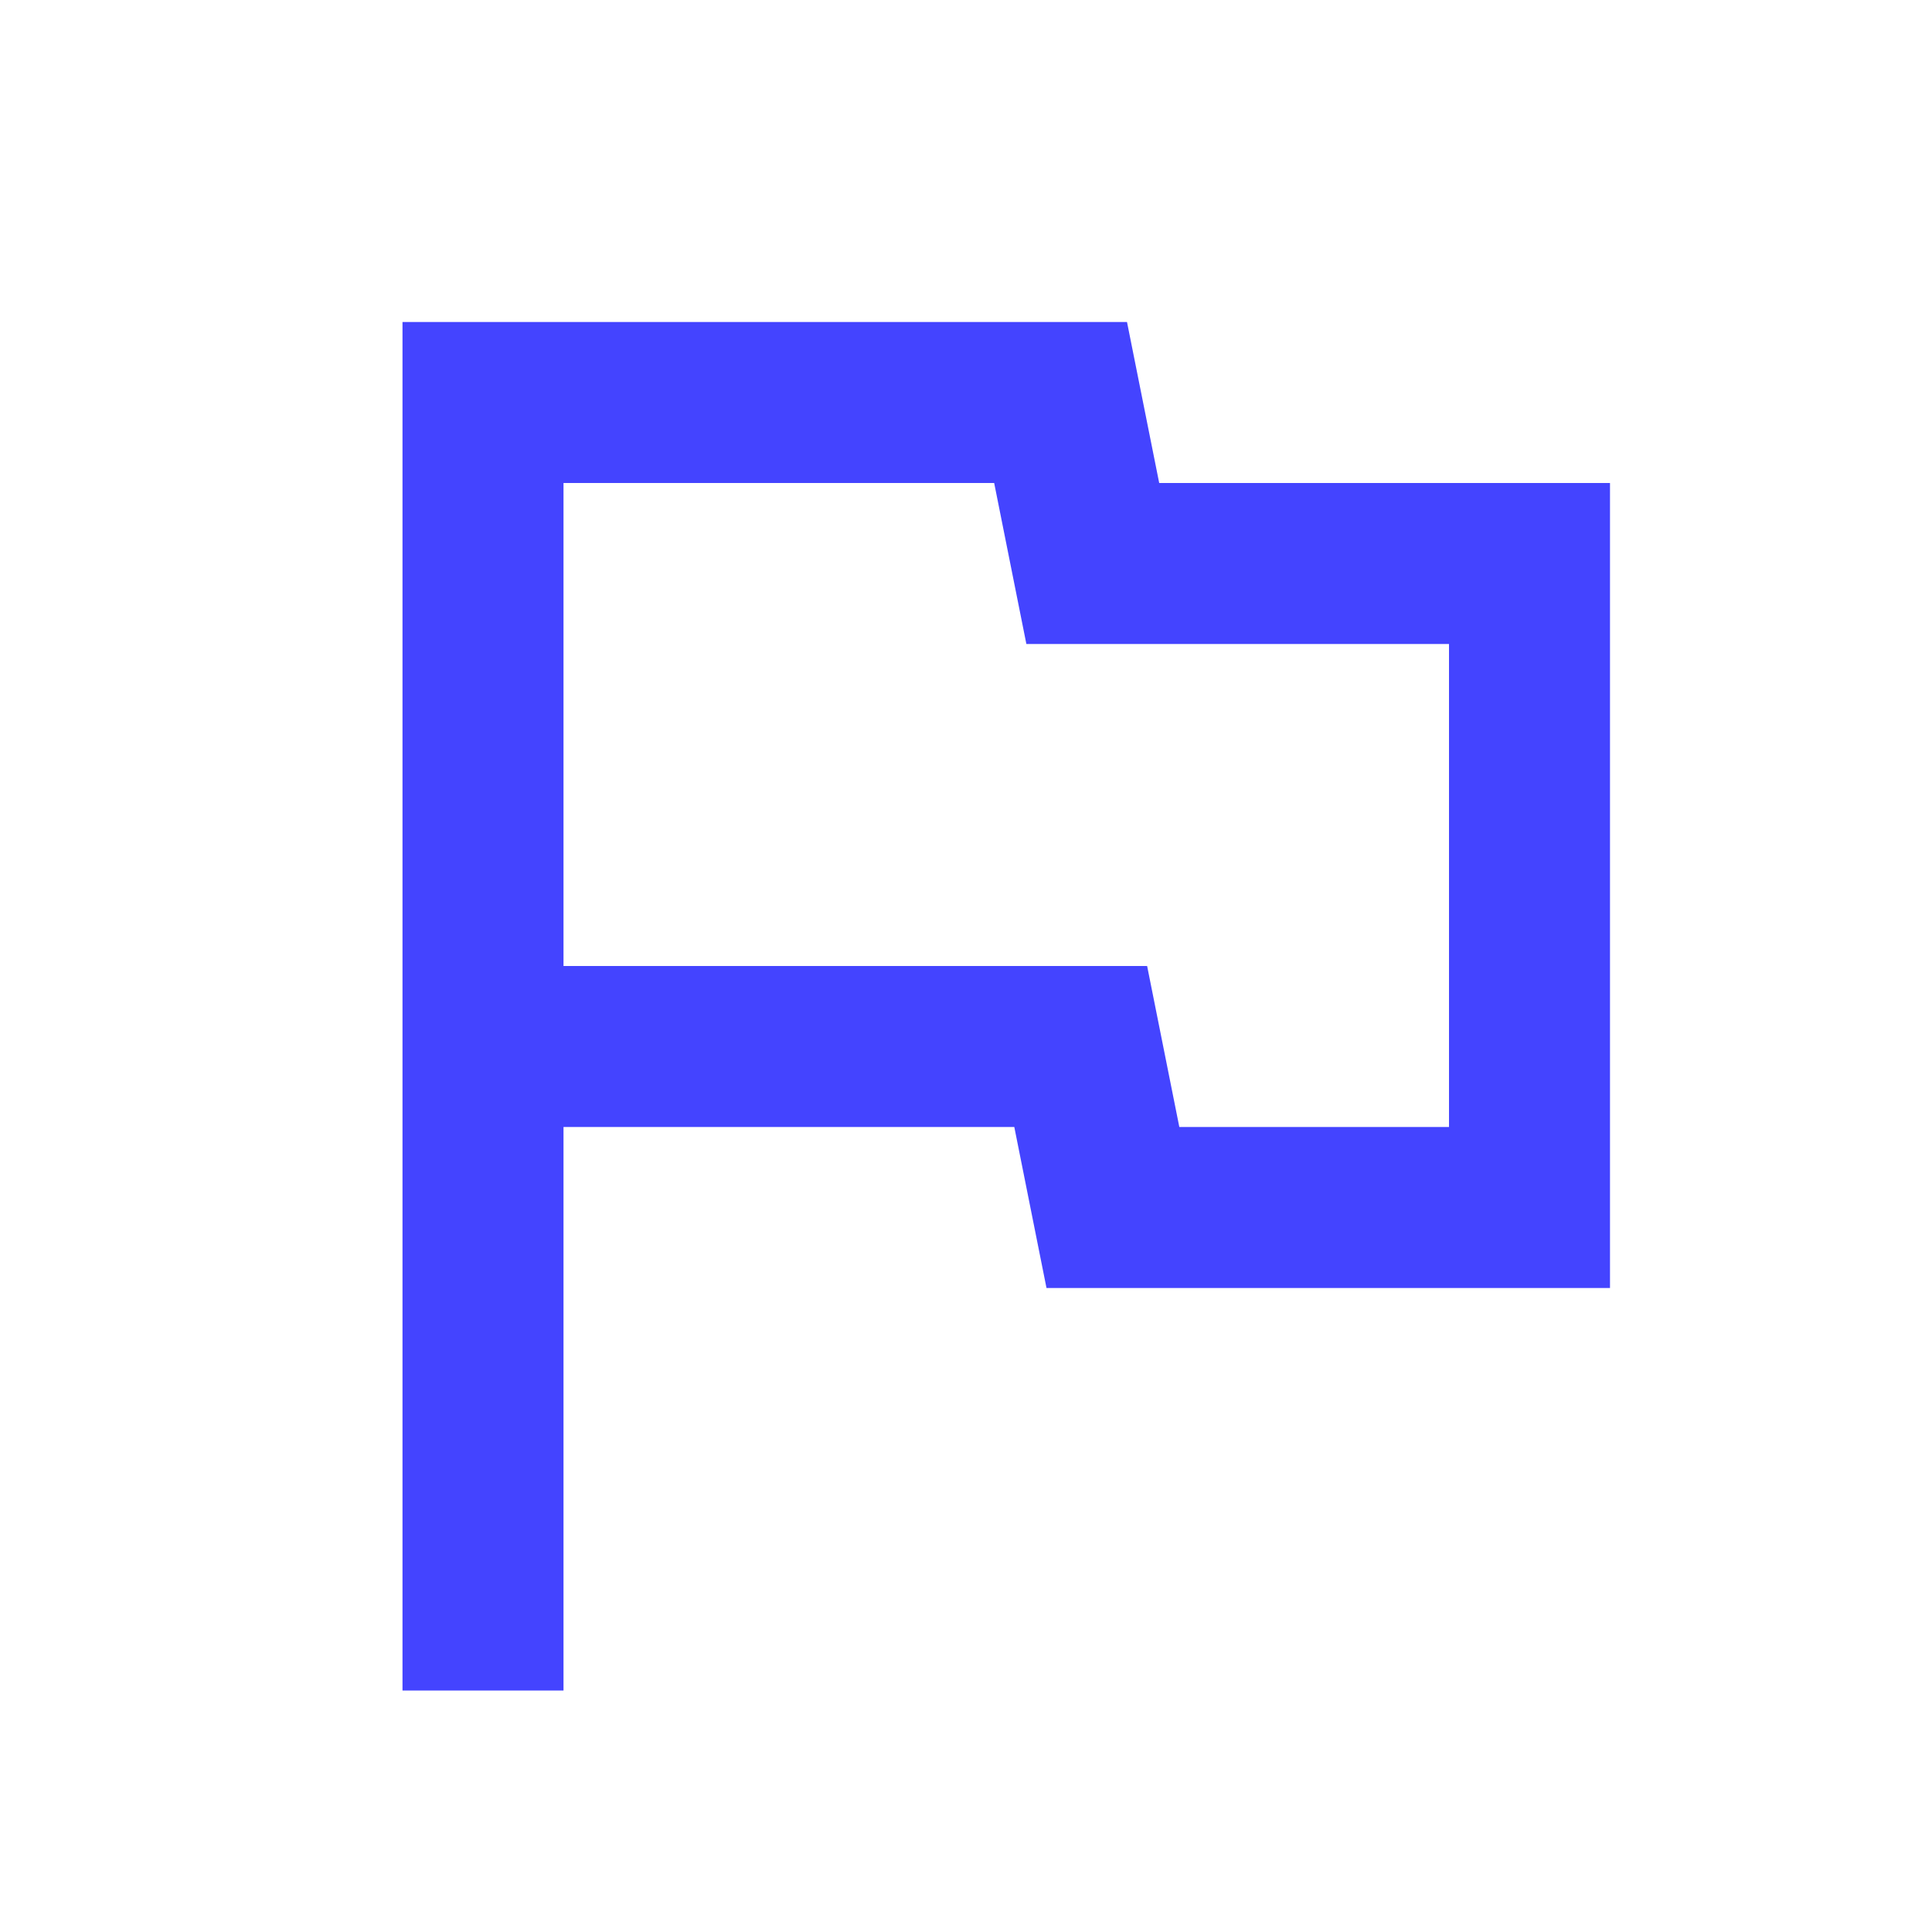
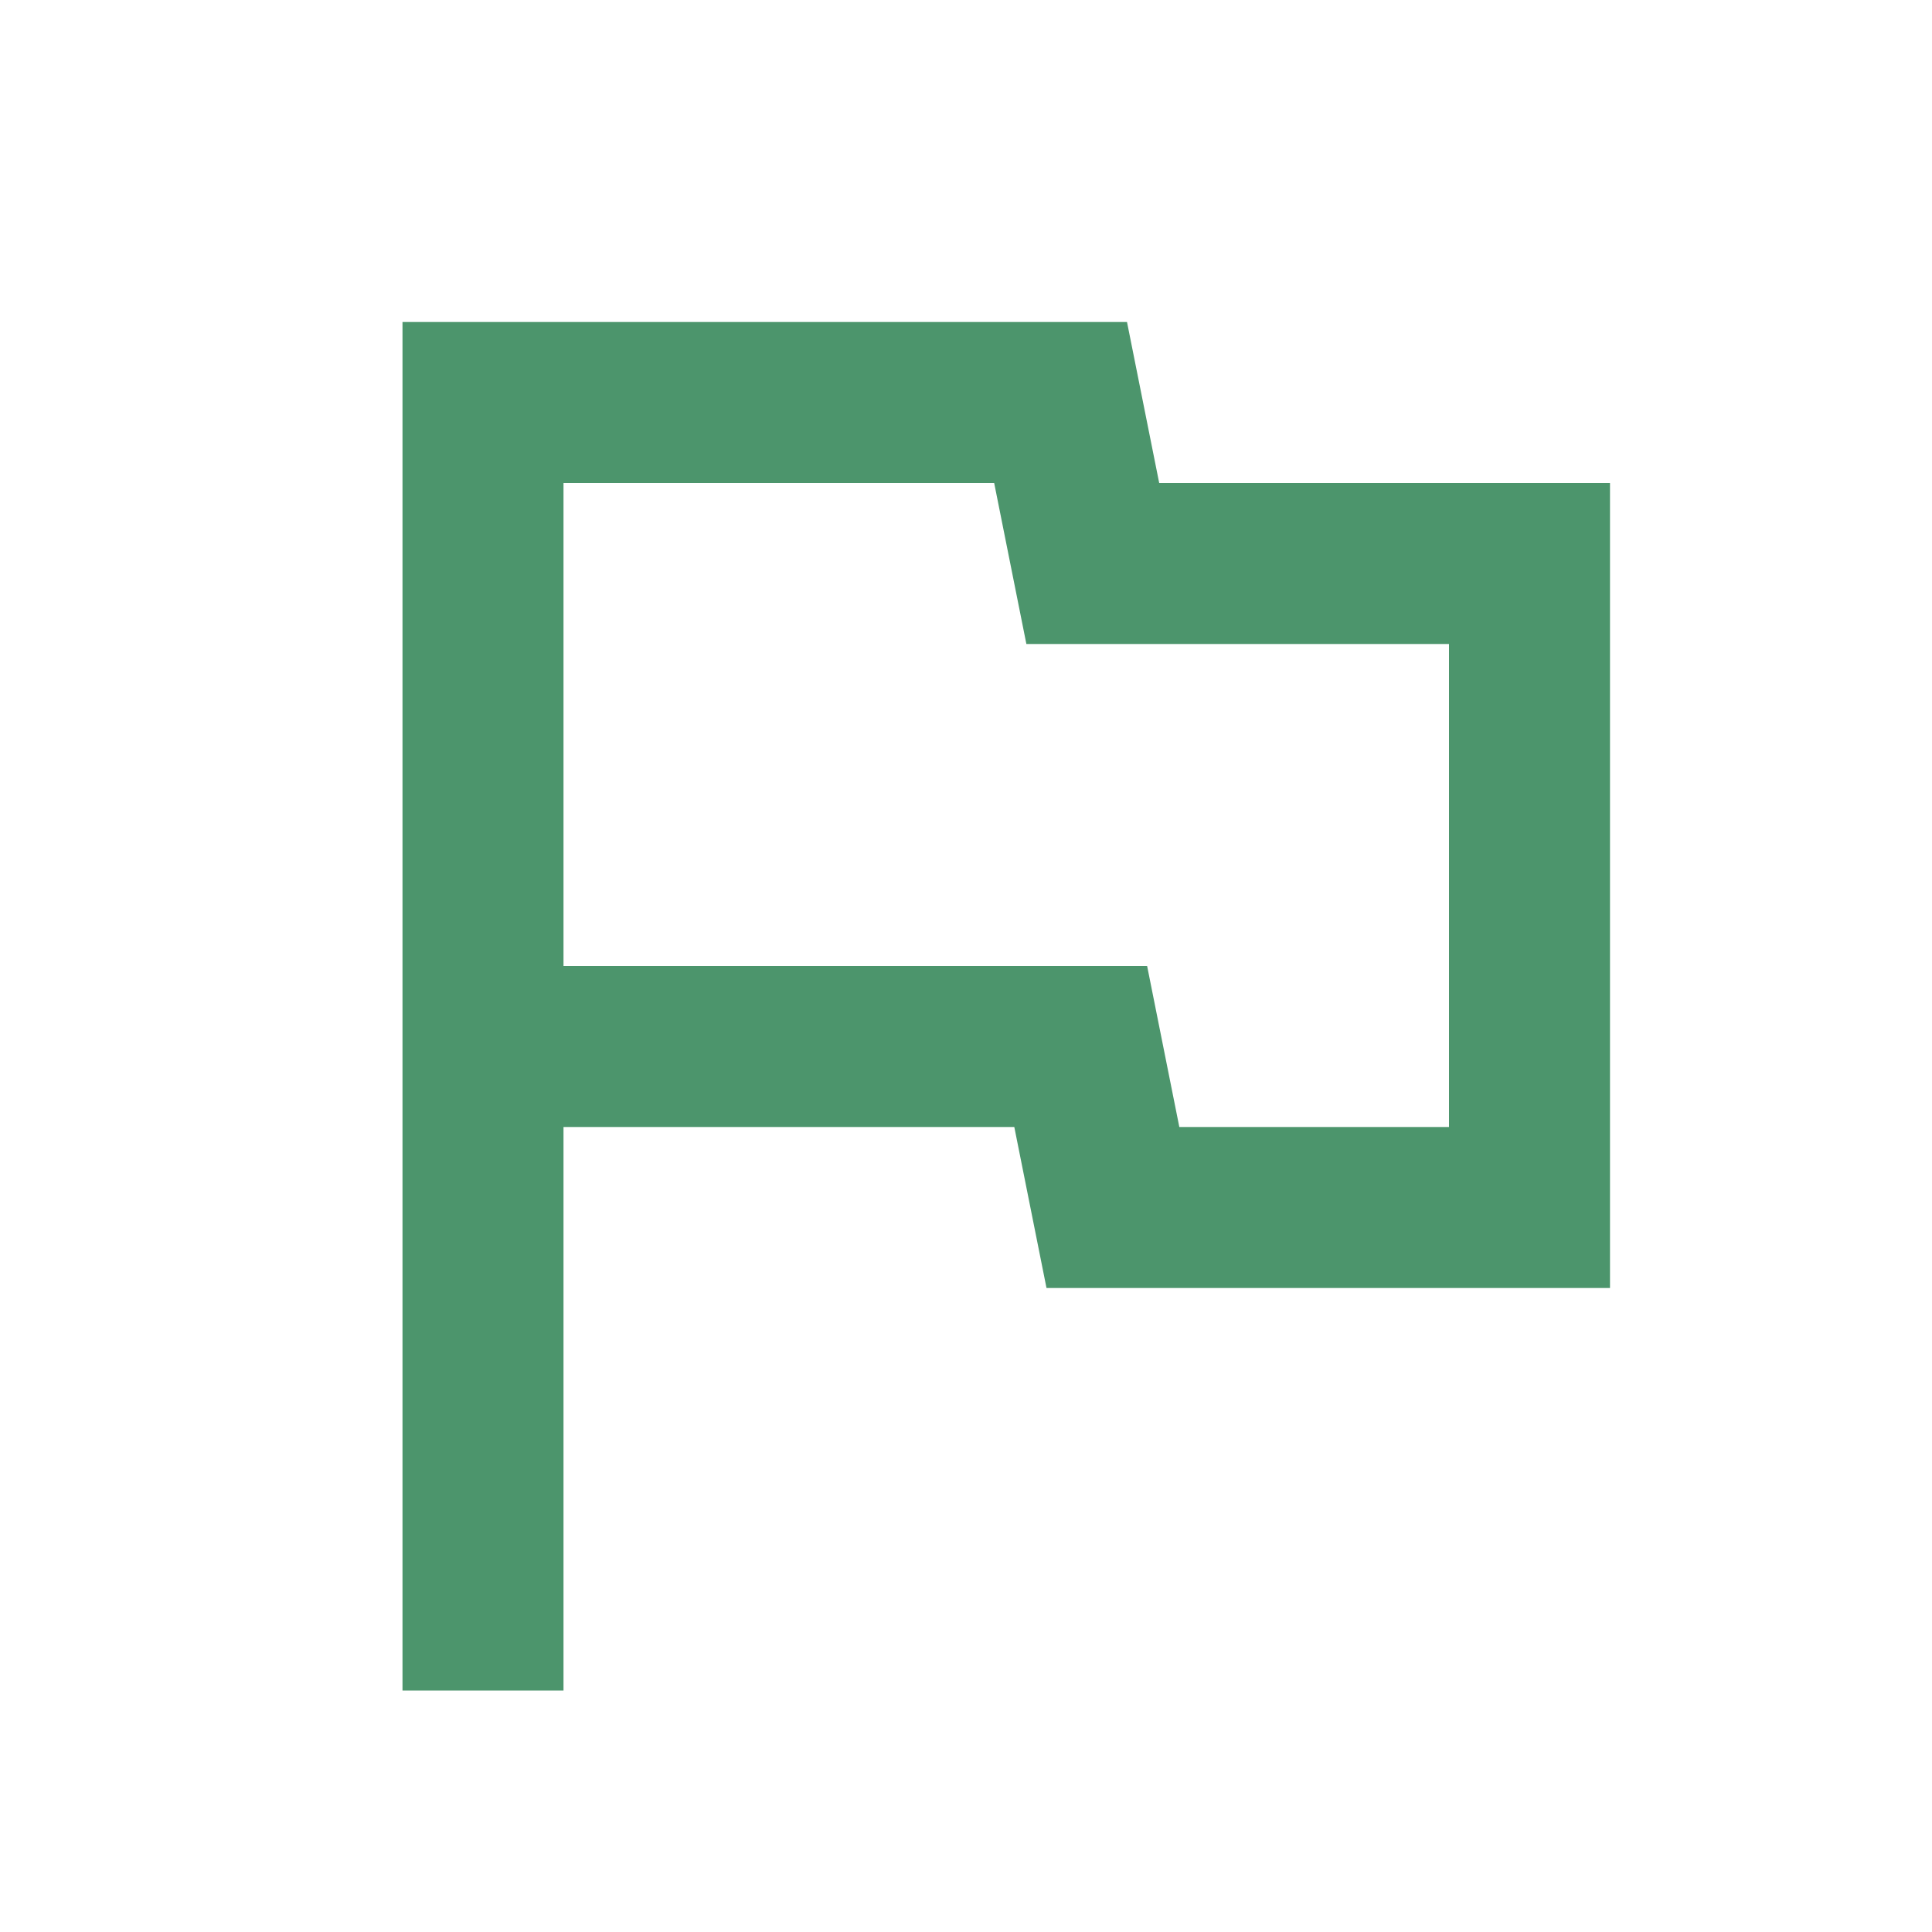
- <svg xmlns="http://www.w3.org/2000/svg" height="24px" viewBox="0 -960 960 960" width="24px" fill="#4444ff">
+ <svg xmlns="http://www.w3.org/2000/svg" height="24px" viewBox="0 -960 960 960" width="24px" fill="#4C956C">
  <path d="M200-120v-680h360l16 80h224v400H520l-16-80H280v280h-80Zm300-440Zm86 160h134v-240H510l-16-80H280v240h290l16 80Z" />
</svg>
